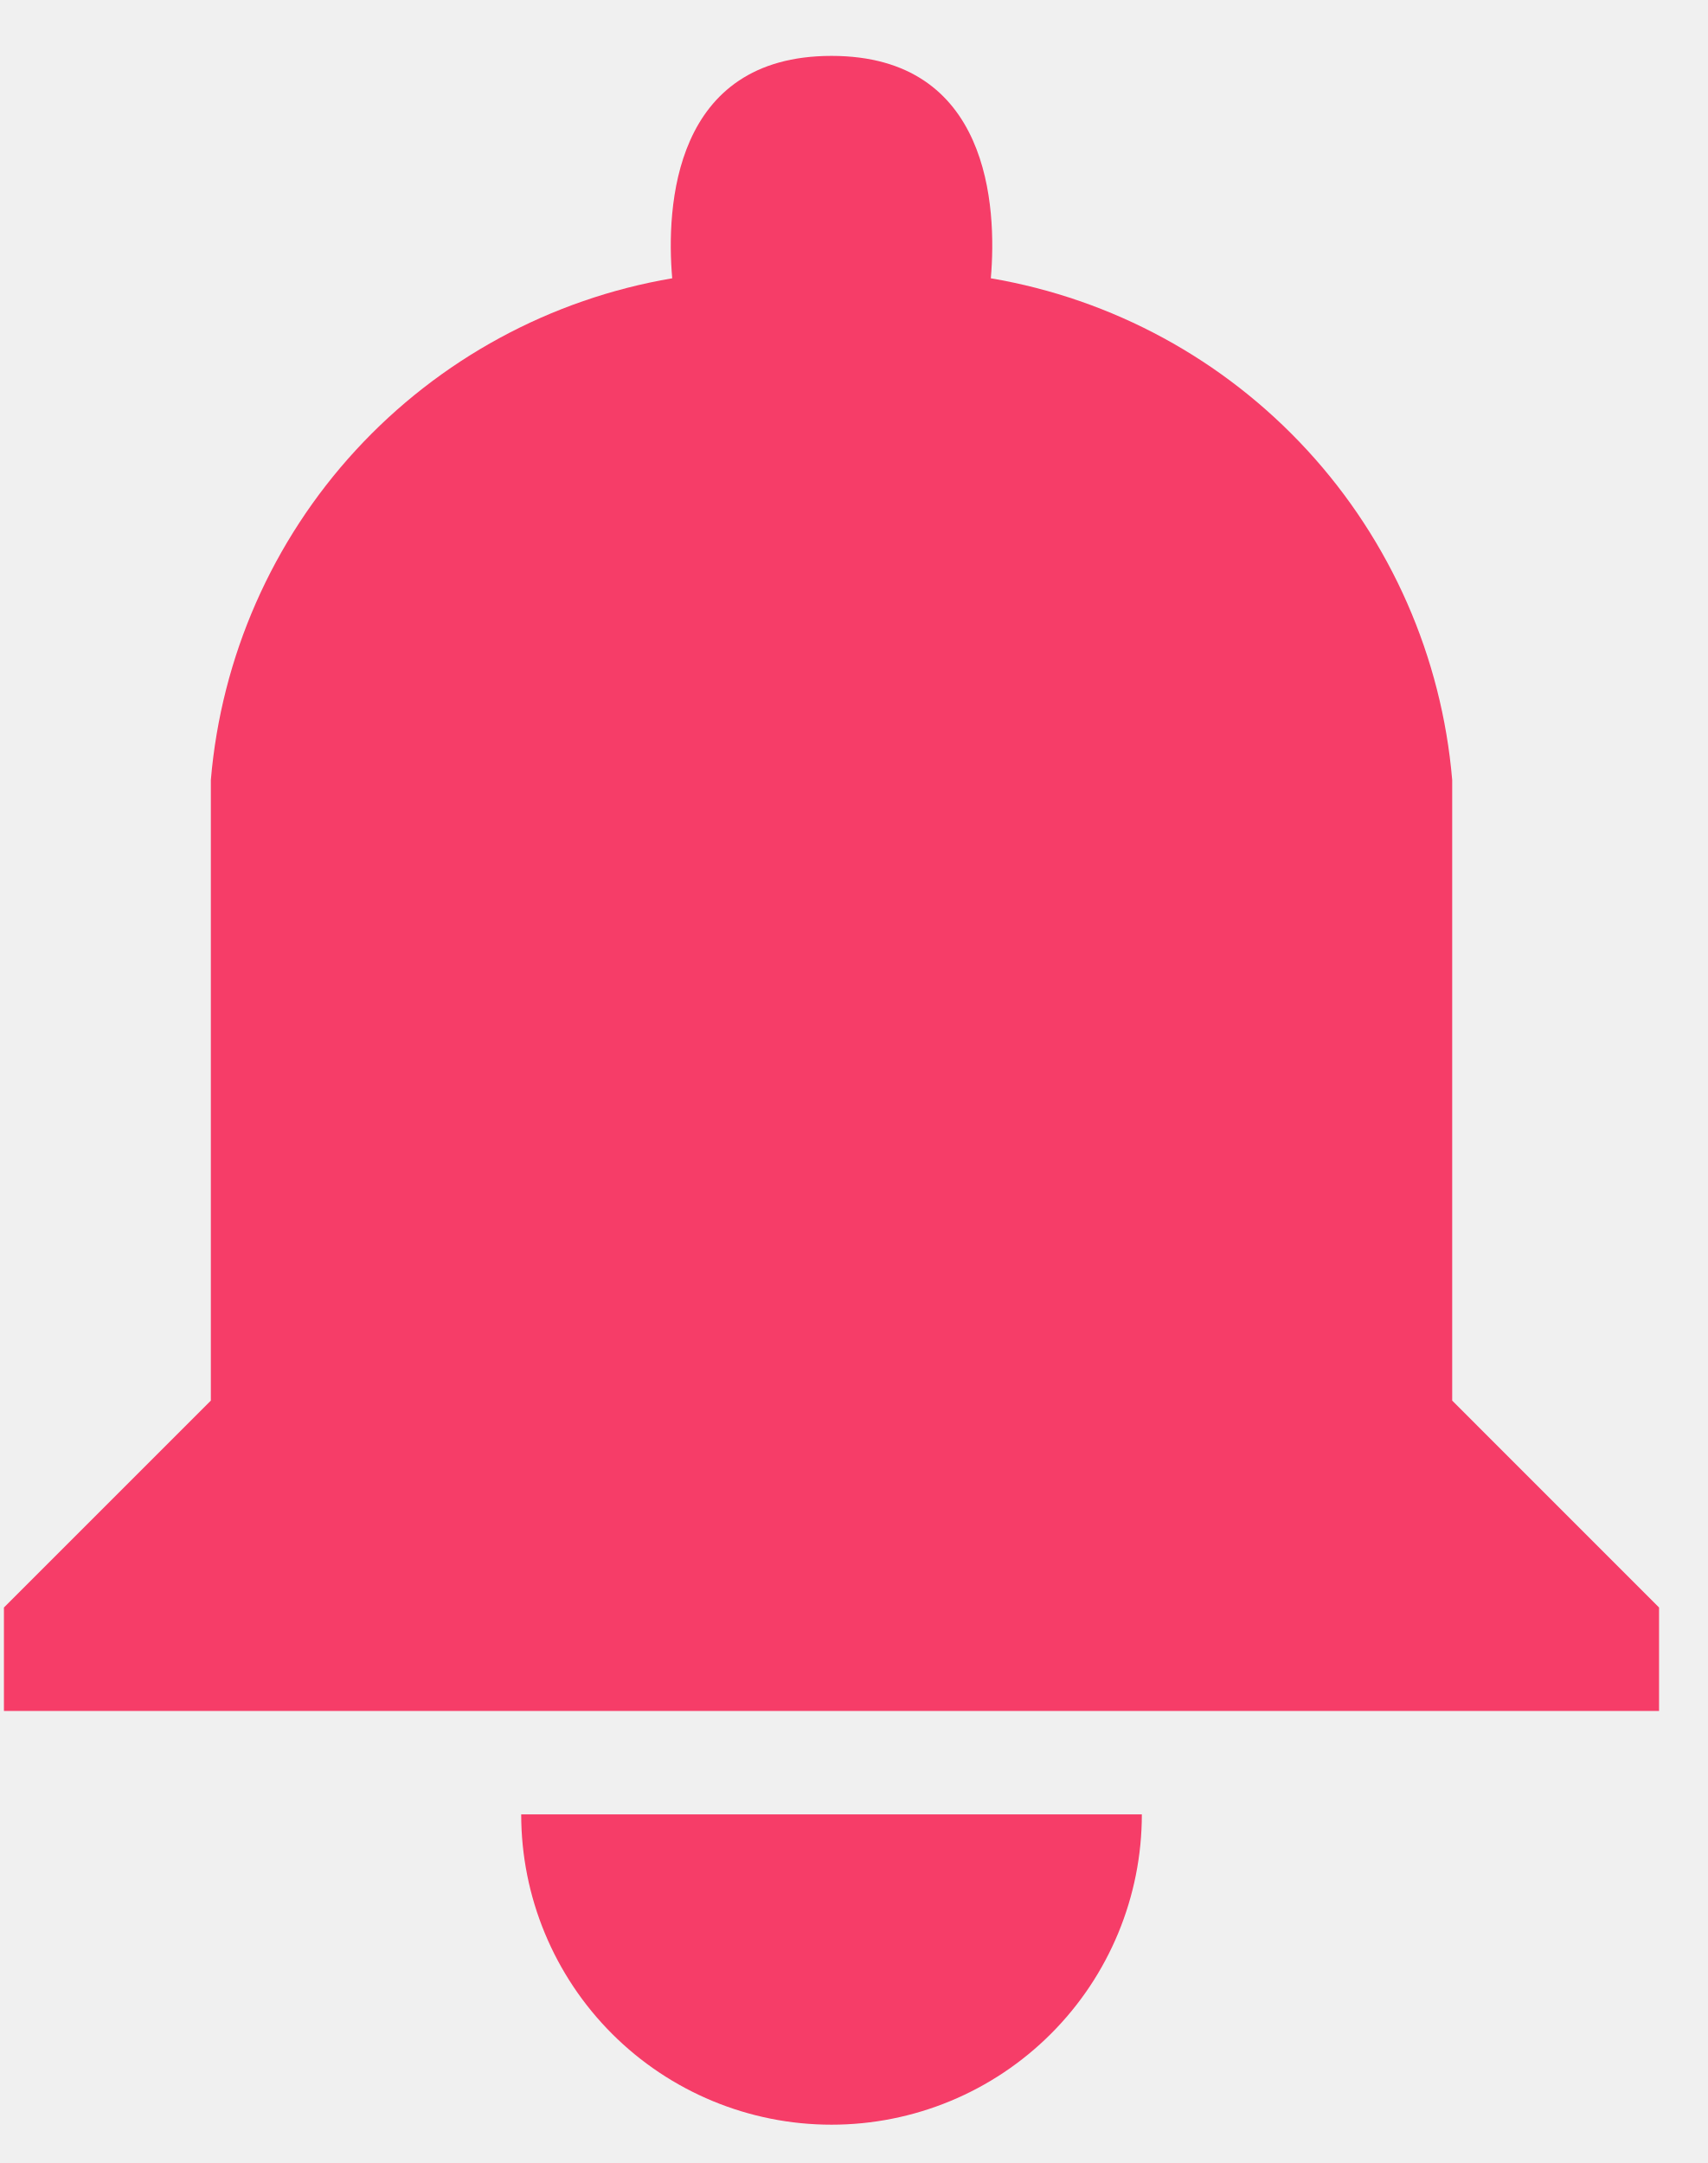
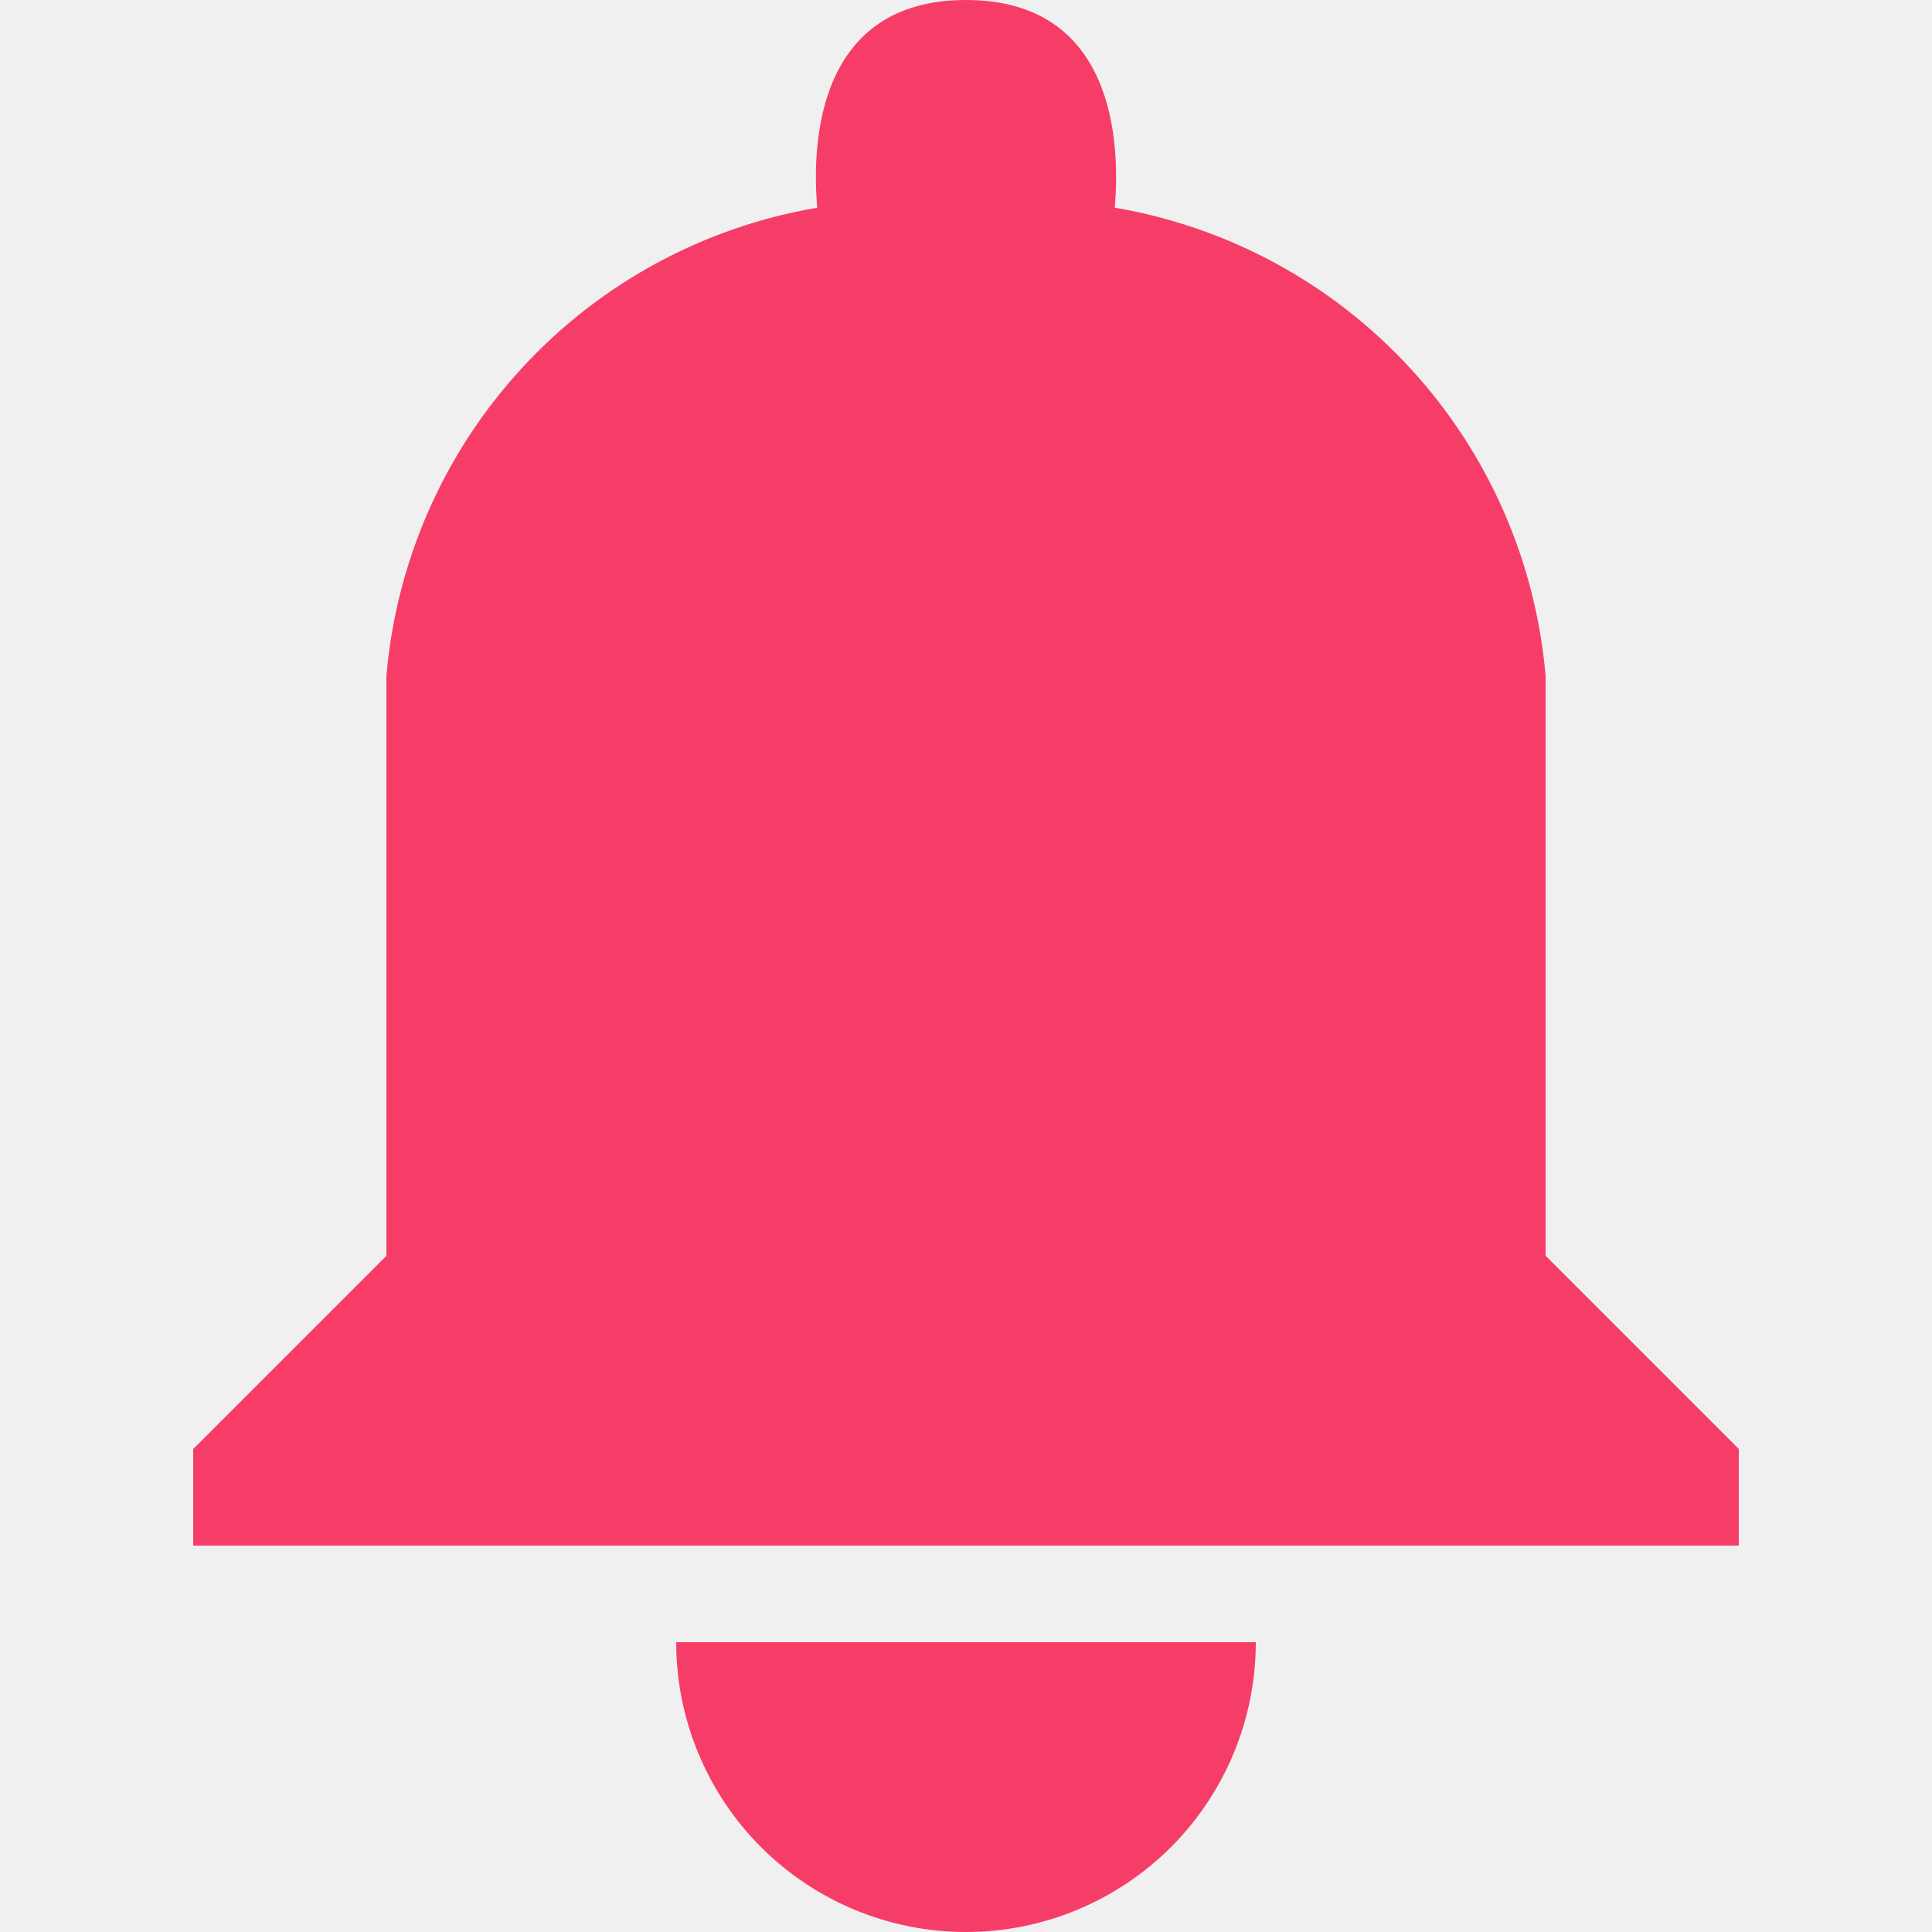
- <svg xmlns="http://www.w3.org/2000/svg" width="30" height="38" viewBox="0 0 30 38" fill="none">
-   <path d="M25.511 13.703C25.328 11.543 24.433 9.505 22.965 7.91C21.498 6.315 19.543 5.252 17.406 4.889C17.515 3.635 17.388 0.982 14.607 0.982C11.827 0.982 11.7 3.635 11.809 4.889C9.672 5.252 7.716 6.315 6.249 7.91C4.782 9.505 3.887 11.543 3.704 13.703V24.606L0.069 28.241V30.058H29.145V28.241L25.511 24.606V13.703ZM14.607 37.327C16.053 37.327 17.44 36.753 18.462 35.73C19.485 34.708 20.059 33.321 20.059 31.875H9.156C9.156 33.321 9.73 34.708 10.752 35.73C11.775 36.753 13.161 37.327 14.607 37.327Z" fill="#F63D68" />
+ <svg xmlns="http://www.w3.org/2000/svg" width="24" height="24" viewBox="0 0 24 24" fill="none">
+   <g clip-path="url(#clip0_526_11838)">
+     <path d="M19.2 8.4C19.079 6.974 18.488 5.628 17.519 4.575C16.55 3.521 15.259 2.82 13.848 2.58C13.92 1.752 13.836 0 12 0C10.164 0 10.08 1.752 10.152 2.58C8.741 2.82 7.449 3.521 6.481 4.575C5.512 5.628 4.921 6.974 4.8 8.4V15.6L2.4 18V19.2H21.6V18L19.2 15.6V8.4ZM12 24C12.955 24 13.87 23.621 14.546 22.946C15.221 22.27 15.6 21.355 15.6 20.4H8.4C8.4 21.355 8.779 22.27 9.454 22.946C10.129 23.621 11.045 24 12 24Z" fill="#F63D68" />
+   </g>
+   <defs>
+     <clipPath id="clip0_526_11838">
+       <rect width="24" height="24" fill="white" />
+     </clipPath>
+   </defs>
</svg>
